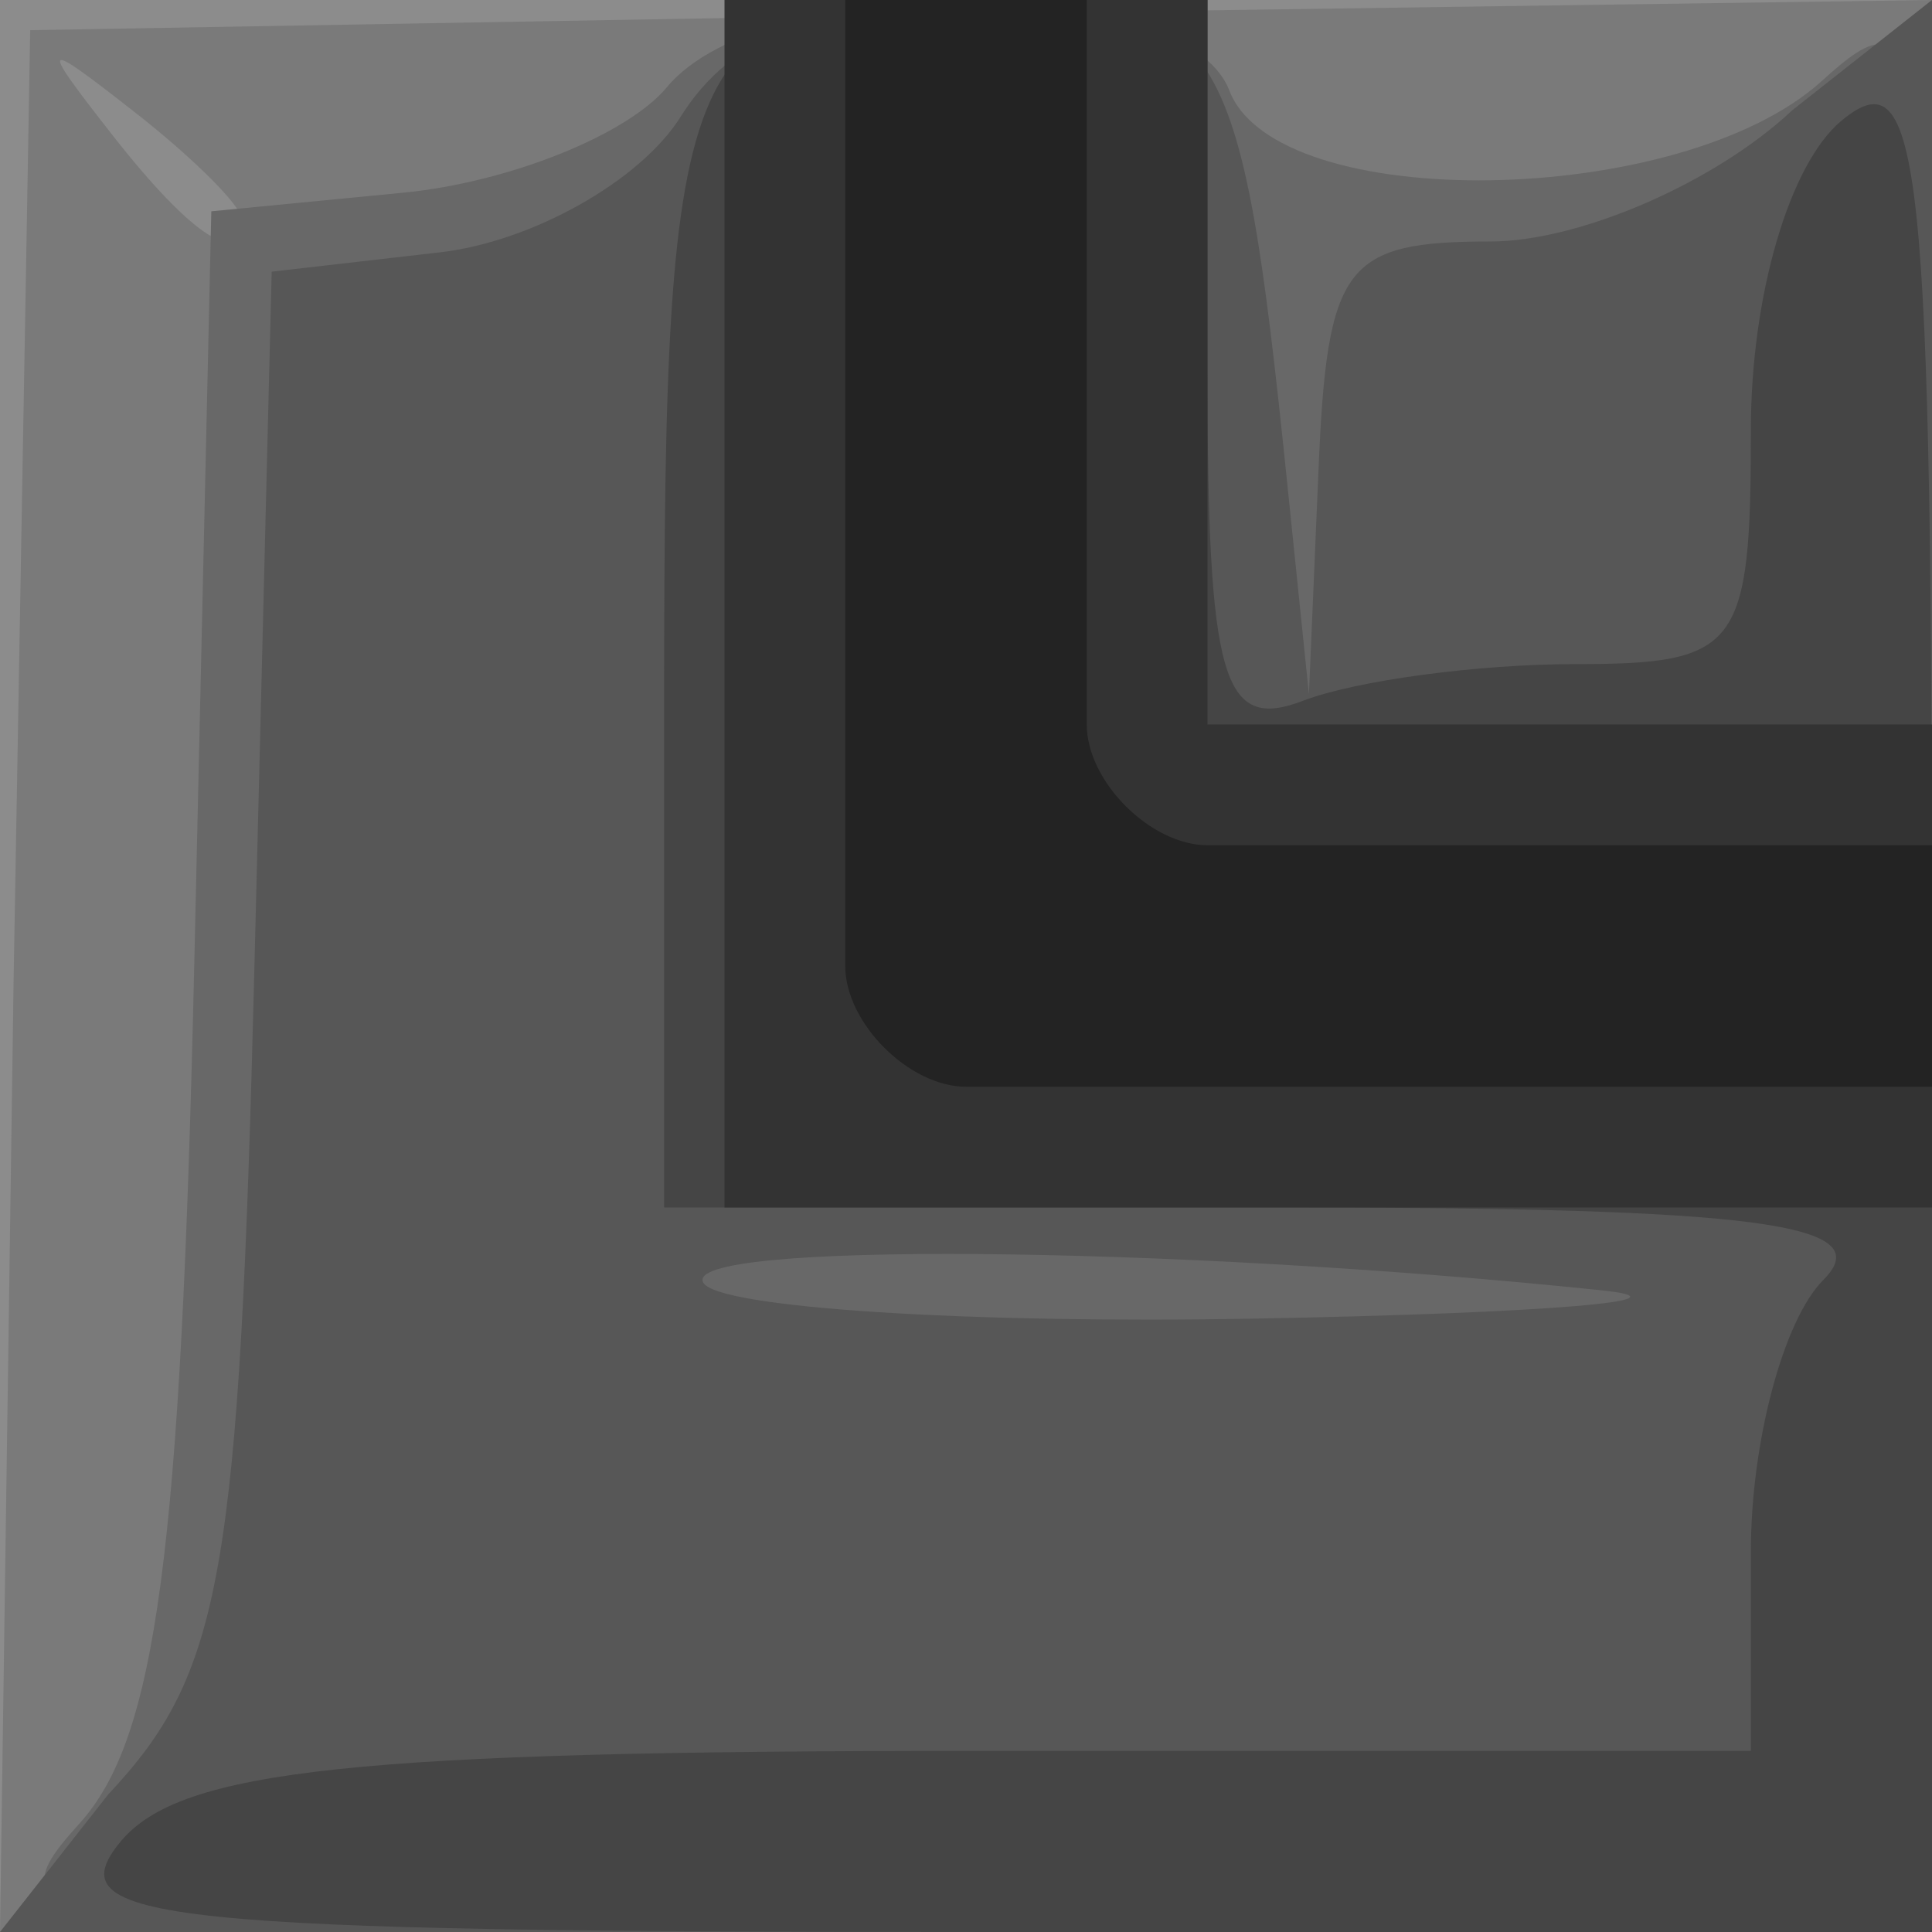
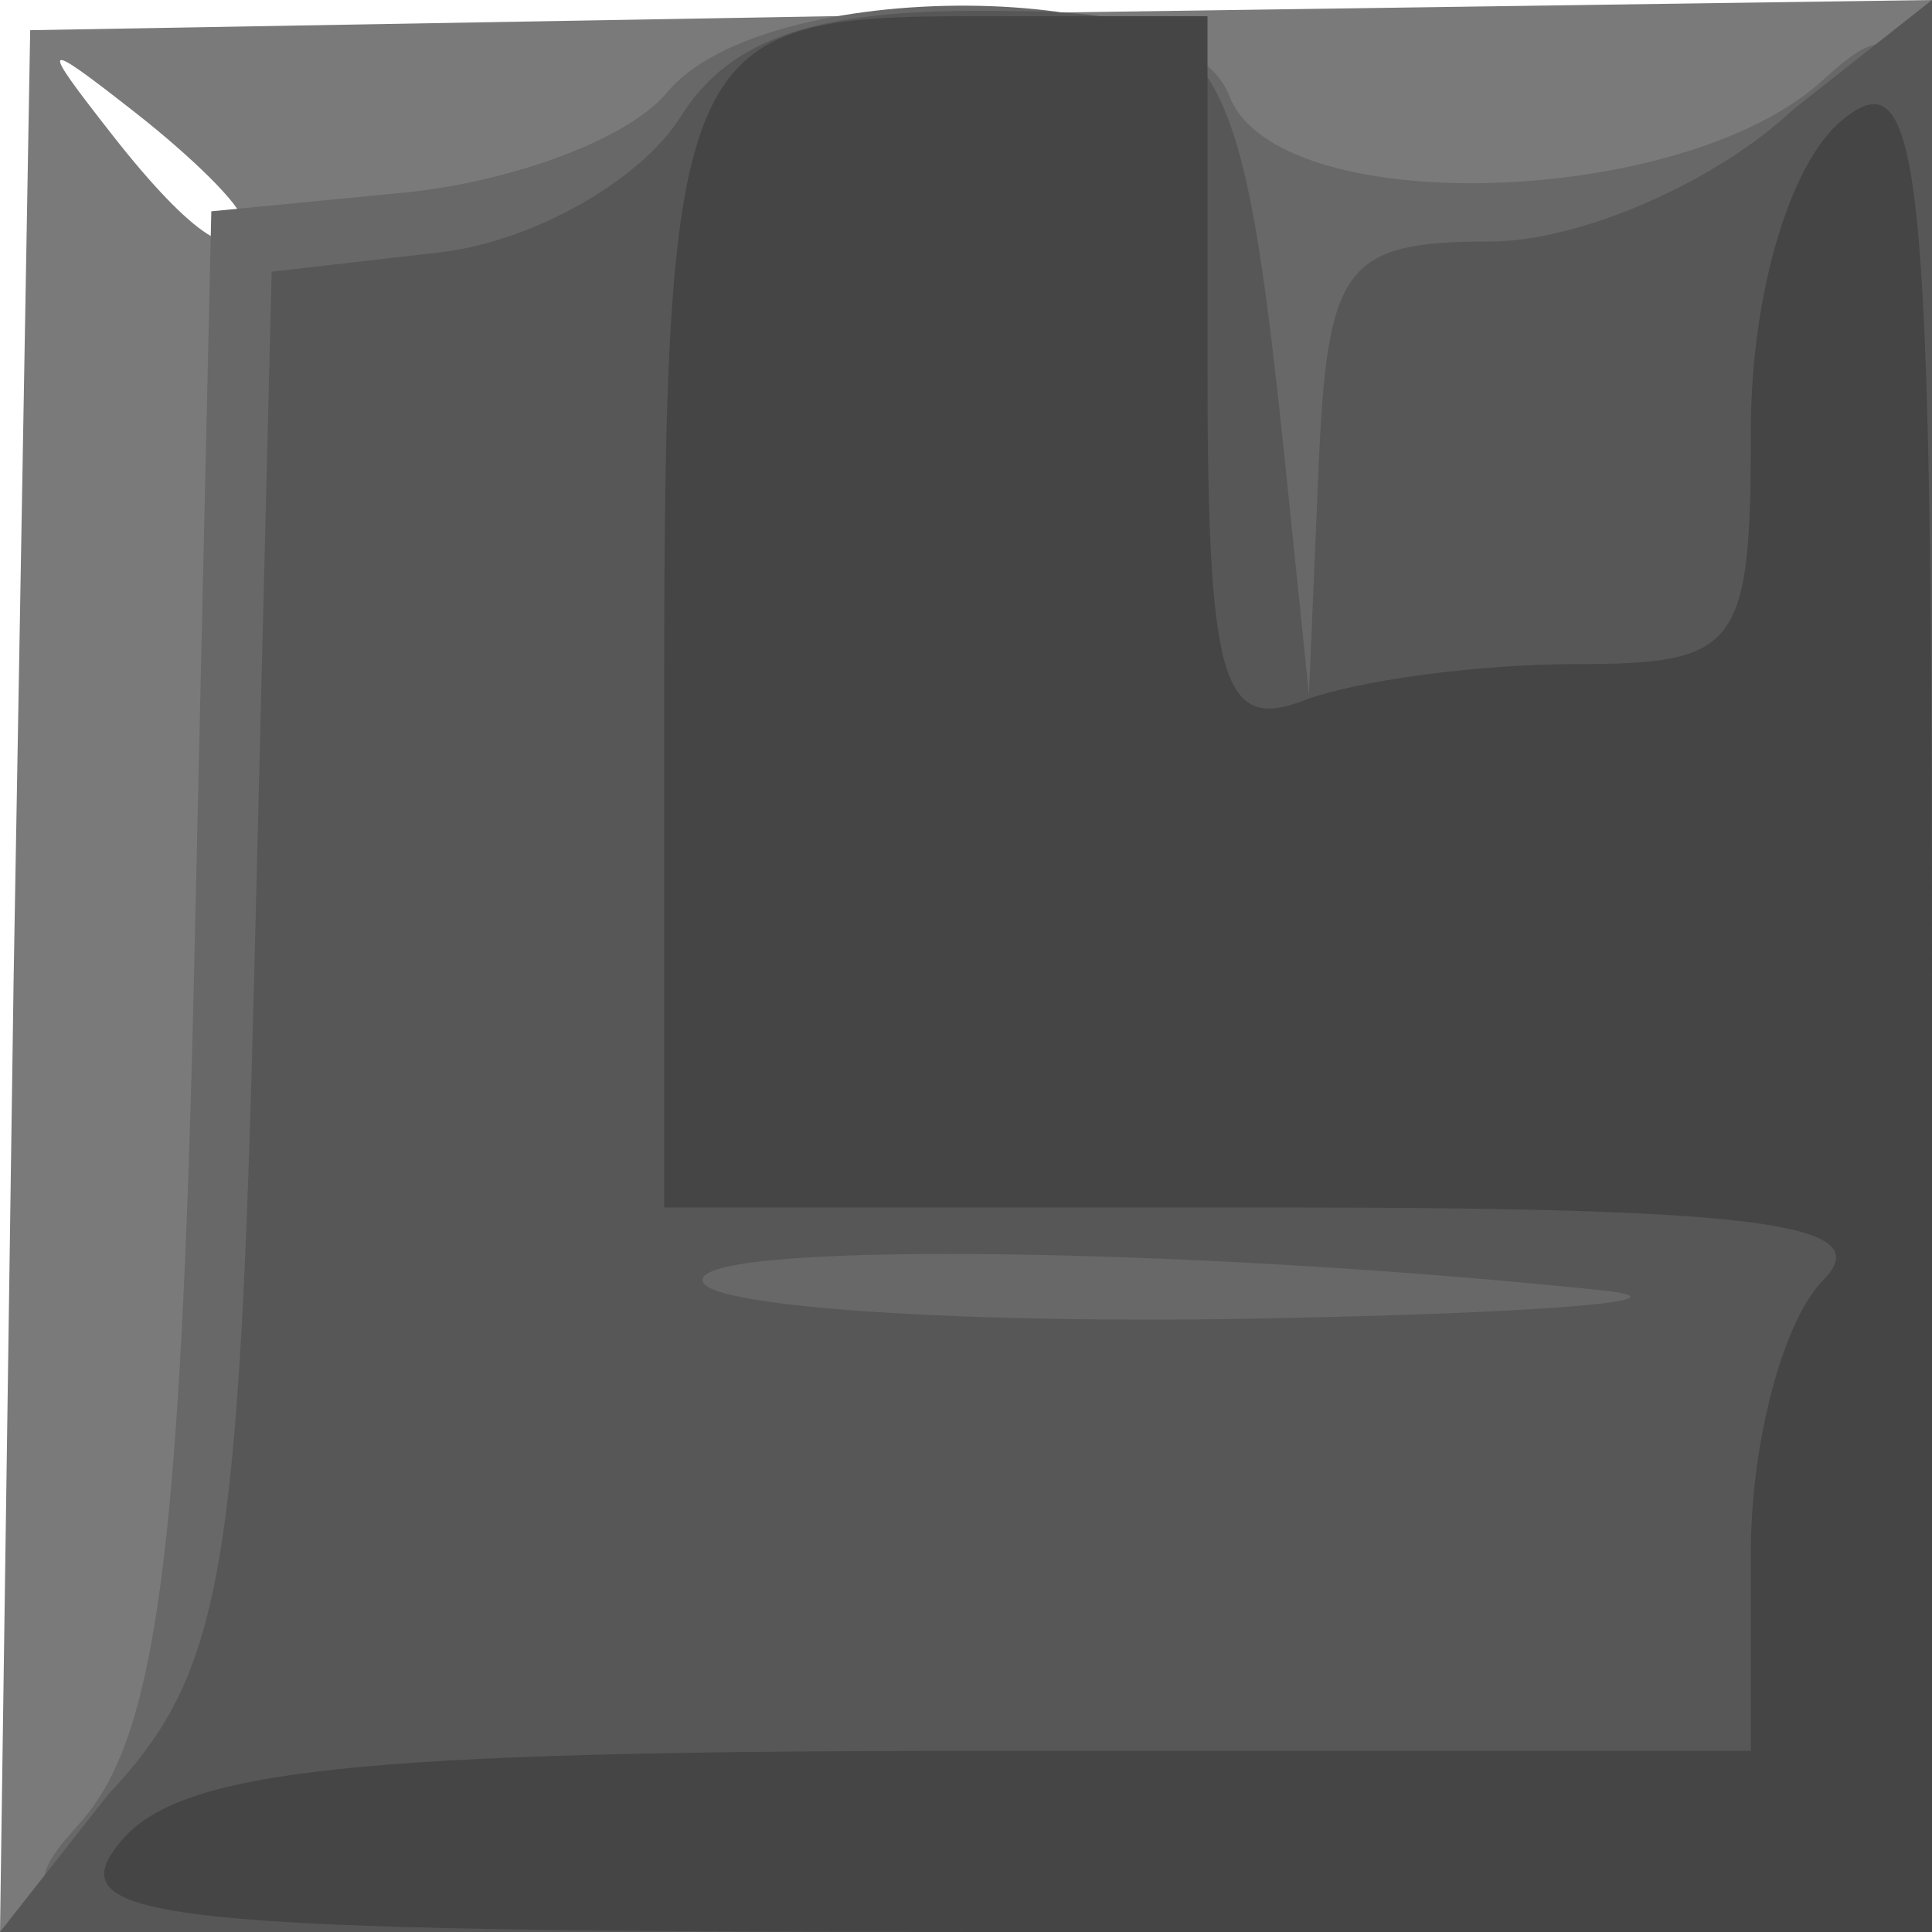
<svg xmlns="http://www.w3.org/2000/svg" id="svg15582" height="32px" width="32px">
  <defs id="defs3" />
-   <g id="layer1">
-     <g transform="translate(-608,-668.3622)" id="g8794">
-       <path id="path8806" d="M 608,684.362 L 608,668.362 L 624,668.362 L 640,668.362 L 640,684.362 L 640,700.362 L 624,700.362 L 608,700.362 L 608,684.362 z " style="fill:#8c8c8c;fill-opacity:1" />
-       <path id="path8804" d="M 608.225,684.612 L 608.5,668.862 L 624.25,668.587 L 640,668.362 L 640,684.337 L 640,700.362 L 623.975,700.362 L 608,700.362 L 608.225,684.612 z M 612,671.985 C 612,671.777 611.212,670.989 610.25,670.235 C 608.664,668.991 608.629,669.026 609.872,670.612 C 611.179,672.278 612,672.808 612,671.985 z " style="fill:#7a7a7a;fill-opacity:1" />
-       <path id="path8802" d="M 609.313,698.569 C 610.589,697.159 610.995,694.12 611.218,684.319 L 611.5,671.862 L 614.676,671.554 C 616.422,671.385 618.39,670.598 619.048,669.804 C 620.664,667.857 627.609,667.9 628.362,669.862 C 629.152,671.922 635.841,671.816 638.171,669.707 C 639.936,668.11 640,668.62 640,684.207 L 640,700.362 L 623.845,700.362 C 608.375,700.362 607.759,700.286 609.313,698.569 z " style="fill:#686868;fill-opacity:1" />
-       <path id="path8800" d="M 609.791,698.085 C 611.678,696.076 611.964,694.455 612.215,684.335 L 612.5,672.862 L 615.285,672.542 C 616.817,672.366 618.613,671.354 619.276,670.292 C 620.118,668.944 621.609,668.362 624.221,668.362 C 628.249,668.362 628.545,668.828 629.32,676.362 L 629.68,679.862 L 629.84,676.112 C 629.983,672.749 630.277,672.362 632.686,672.362 C 634.163,672.362 636.413,671.384 637.686,670.188 L 640,668.362 L 640,684.188 L 640,700.362 L 623.826,700.362 L 608,700.362 L 609.791,698.085 z M 634.5,689.731 C 627.337,688.987 619.223,688.922 619.652,689.612 C 619.908,690.025 624.029,690.29 628.809,690.202 C 633.589,690.114 636.15,689.902 634.5,689.731 z " style="fill:#575757;fill-opacity:1" />
-       <path id="path8798" d="M 610,698.862 C 610.989,697.671 613.896,697.362 624.122,697.362 L 637,697.362 L 637,694.062 C 637,692.247 637.54,690.222 638.2,689.562 C 639.133,688.629 637.133,688.362 629.2,688.362 L 619,688.362 L 619,679.944 C 619,669.04 619.299,668.362 624.107,668.362 L 628,668.362 L 628,674.469 C 628,679.627 628.246,680.482 629.582,679.969 C 630.452,679.635 632.477,679.362 634.082,679.362 C 636.804,679.362 637,679.102 637,675.485 C 637,673.258 637.639,671.077 638.5,670.362 C 639.822,669.265 640,670.966 640,684.74 L 640,700.362 L 624.378,700.362 C 610.604,700.362 608.902,700.185 610,698.862 z " style="fill:#454545;fill-opacity:1" />
-       <path id="path8796" d="M 620,678.362 L 620,668.362 L 624,668.362 L 628,668.362 L 628,674.362 L 628,680.362 L 634,680.362 L 640,680.362 L 640,684.362 L 640,688.362 L 630,688.362 L 620,688.362 L 620,678.362 z " style="fill:#333333;fill-opacity:1" />
-       <path id="path9713" d="M 640,686.362 L 624,686.362 C 623.057,686.362 622,685.305 622,684.362 L 622,668.362 L 626,668.362 L 626,680.362 C 626,681.305 627.057,682.362 628,682.362 L 640,682.362 L 640,686.362 z " style="fill:#232323;fill-opacity:1;fill-rule:evenodd;stroke:none;stroke-width:1px;stroke-linecap:butt;stroke-linejoin:miter;stroke-opacity:1" />
-     </g>
-   </g>
+   <path id="path8804" d="M 0.225,16.25 L 0.5,0.5 L 16.25,0.225 L 32,-2e-05 L 32,15.975 L 32,32 L 15.975,32 L 0,32 L 0.225,16.25 z M 4,3.622 C 4,3.415 3.212,2.627 2.25,1.872 C 0.664,0.629 0.629,0.664 1.872,2.25 C 3.179,3.916 4,4.445 4,3.622 z " style="fill:#7a7a7a;fill-opacity:1" />
+   <path id="path8802" d="M 1.313,30.207 C 2.589,28.796 2.995,25.758 3.218,15.957 L 3.5,3.5 L 6.676,3.192 C 8.422,3.023 10.39,2.325 11.048,1.531 C 12.664,-0.416 19.609,-0.373 20.362,1.589 C 21.152,3.649 27.841,3.454 30.171,1.345 C 31.936,-0.252 32,0.258 32,15.845 L 32,32 L 15.845,32 C 0.375,32 -0.241,31.924 1.313,30.207 z " style="fill:#686868;fill-opacity:1" />
+   <path id="path8800" d="M 1.791,29.723 C 3.678,27.714 3.964,26.093 4.215,15.973 L 4.5,4.5 L 7.285,4.18 C 8.817,4.004 10.613,2.992 11.276,1.93 C 12.118,0.582 13.609,0.179 16.221,0.179 C 20.249,0.179 20.545,0.466 21.32,8 L 21.68,11.5 L 21.84,7.75 C 21.983,4.387 22.277,4 24.686,4 C 26.163,4 28.413,3.022 29.686,1.826 L 32,-2e-05 L 32,15.826 L 32,32 L 15.826,32 L 0,32 L 1.791,29.723 z M 26.5,21.368 C 19.337,20.625 11.223,20.56 11.652,21.25 C 11.908,21.662 16.029,21.928 20.809,21.84 C 25.589,21.752 28.15,21.54 26.5,21.368 z " style="fill:#575757;fill-opacity:1" />
+   <path id="path8798" d="M 2,30.5 C 2.989,29.309 5.896,29 16.122,29 L 29,29 L 29,25.7 C 29,23.885 29.54,21.86 30.2,21.2 C 31.133,20.267 29.133,20 21.2,20 L 11,20 L 11,11.582 C 11,0.678 11.299,0.268 16.107,0.268 L 20,0.268 L 20,6.107 C 20,11.265 20.246,12.12 21.582,11.607 C 22.452,11.273 24.477,11 26.082,11 C 28.804,11 29,10.74 29,7.122 C 29,4.896 29.639,2.715 30.5,2 C 31.822,0.902 32,2.604 32,16.378 L 32,32 L 16.378,32 C 2.604,32 0.902,31.822 2,30.5 z " style="fill:#454545;fill-opacity:1" />
</svg>
